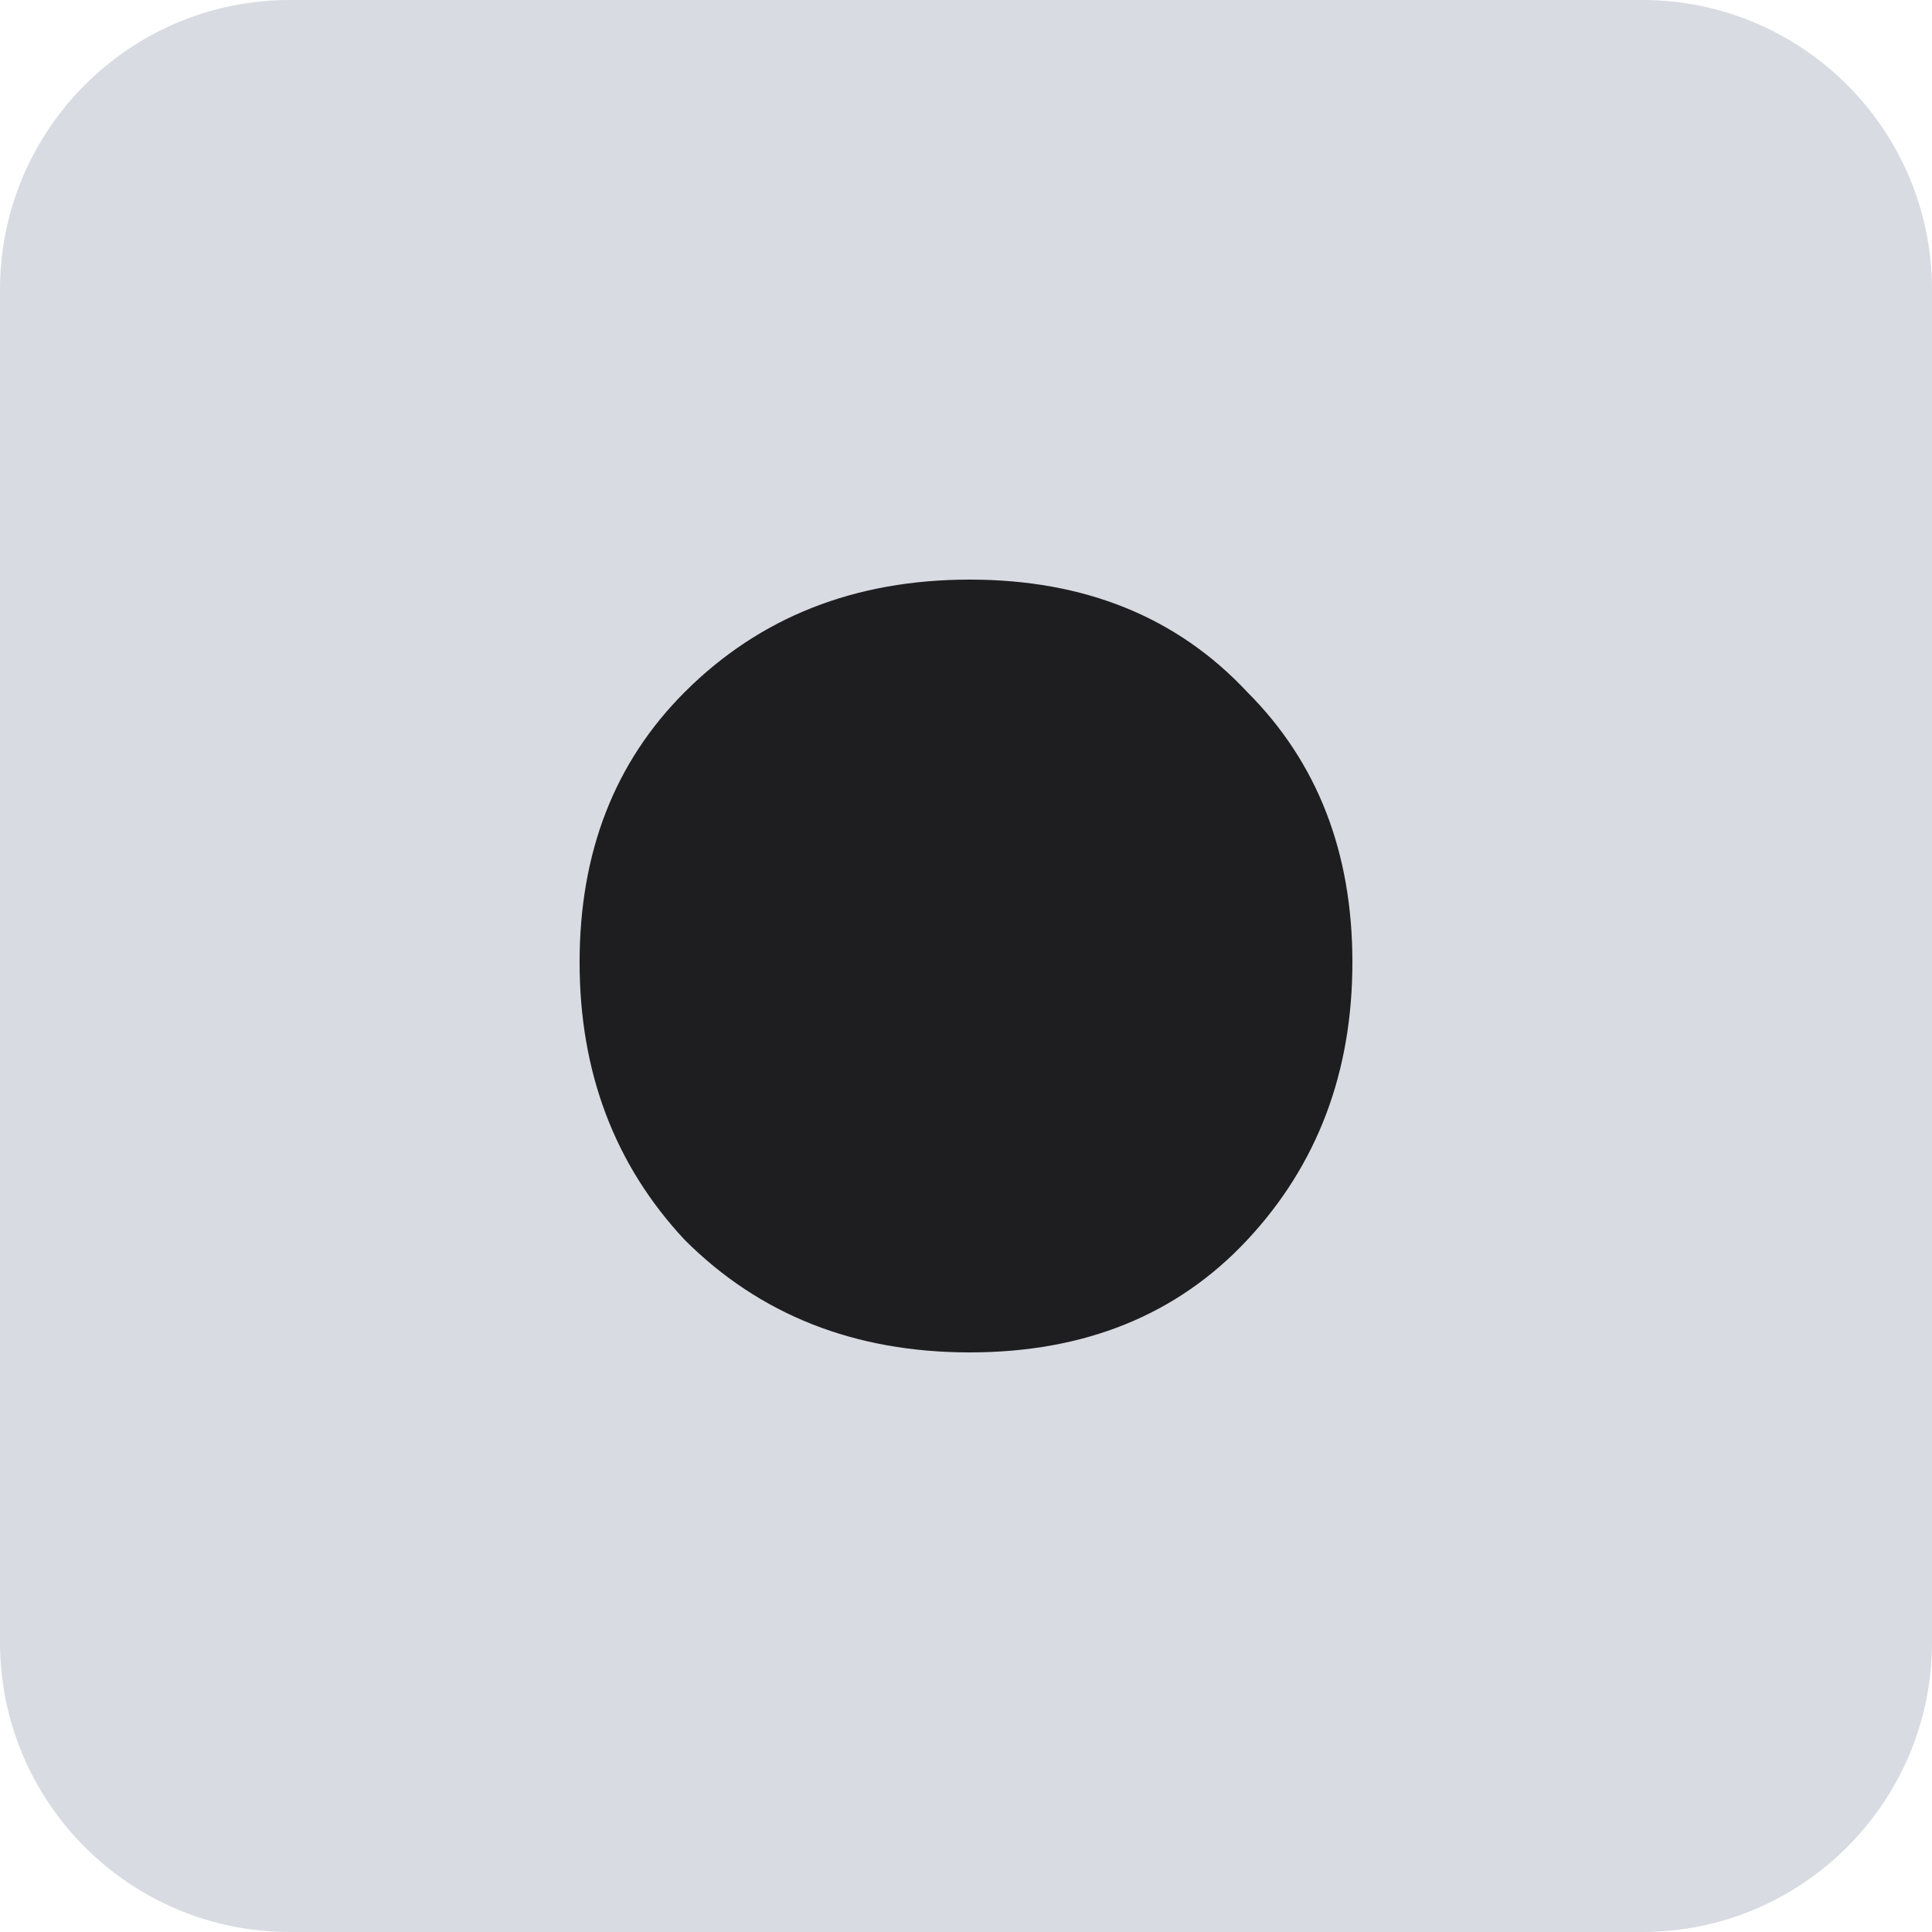
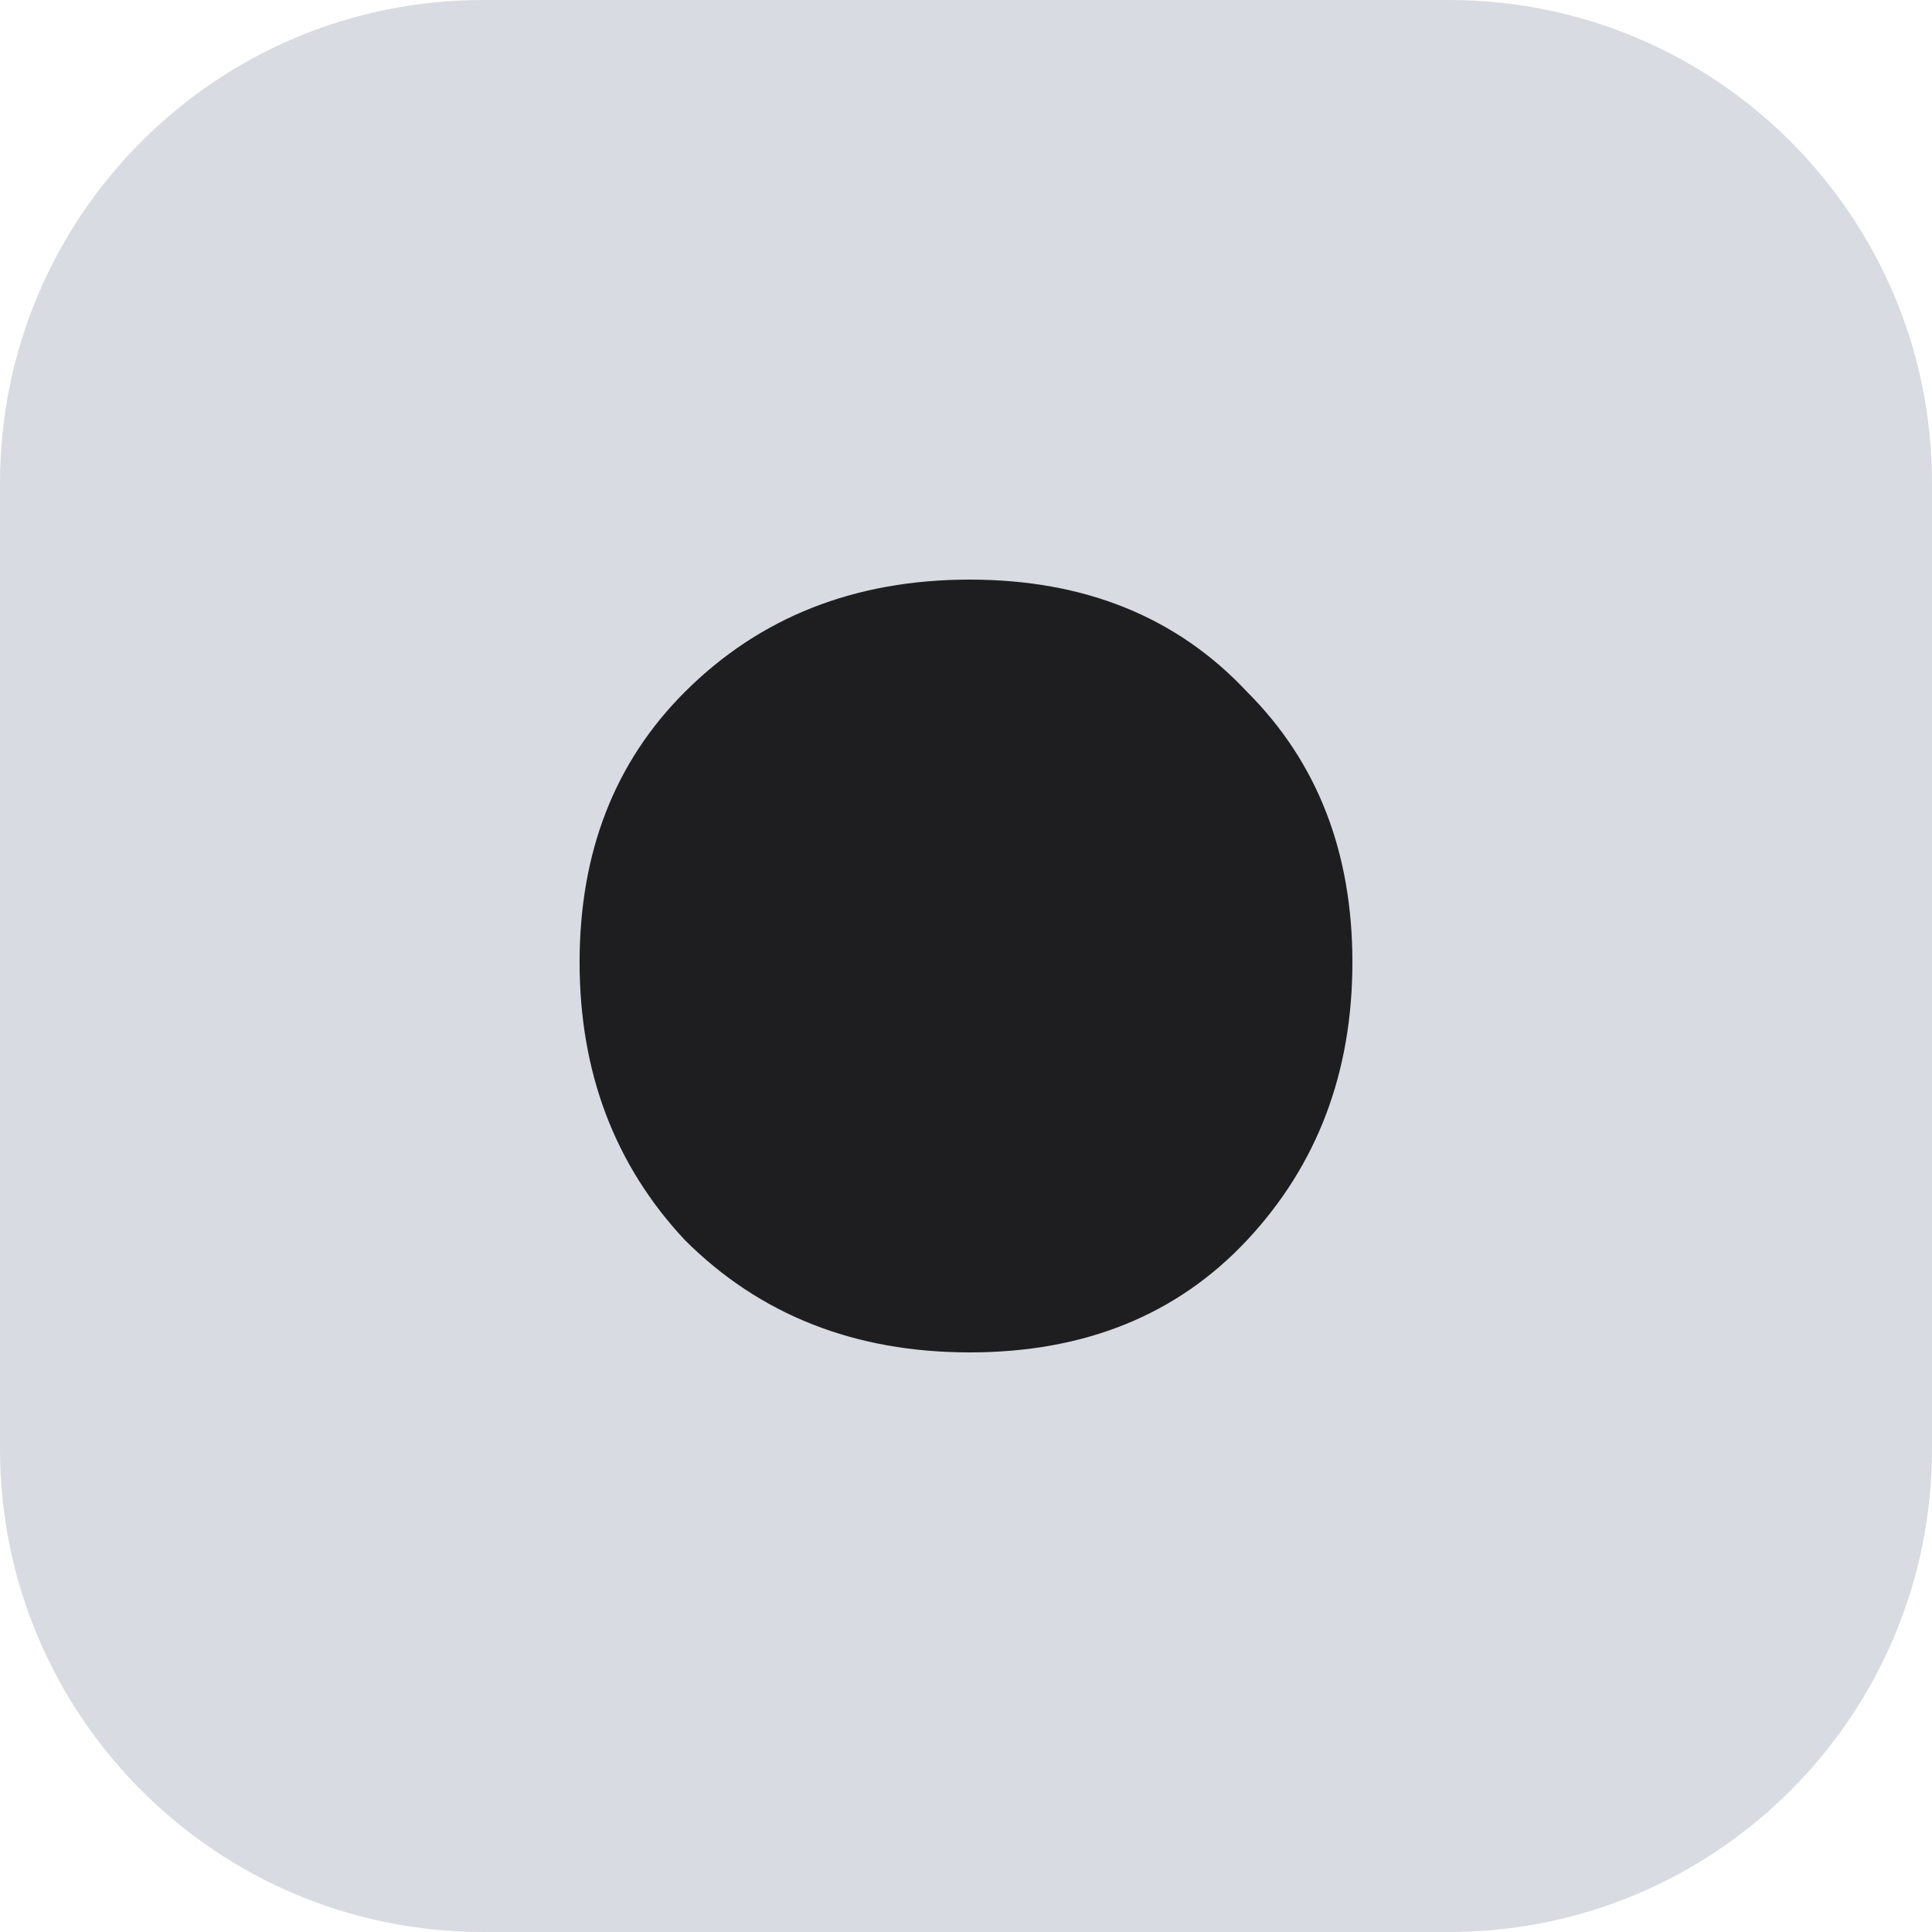
<svg xmlns="http://www.w3.org/2000/svg" width="100" height="100" viewBox="0 0 100 100" fill="none">
-   <rect width="100" height="100" rx="15" fill="#D8DBE1" />
+   <rect width="100" height="100" rx="25" fill="#D8DBE1" />
  <path d="M50.194 30C56.148 30 60.938 31.943 64.563 35.826C68.186 39.45 70 44.111 70 49.806C70 55.501 68.187 60.291 64.563 64.174C60.938 68.057 56.148 70 50.194 70C44.24 70 39.321 68.057 35.437 64.174C31.813 60.291 30 55.501 30 49.806C30 44.11 31.813 39.45 35.437 35.826C39.321 31.943 44.24 30 50.194 30Z" fill="#1E1E21" />
</svg>
